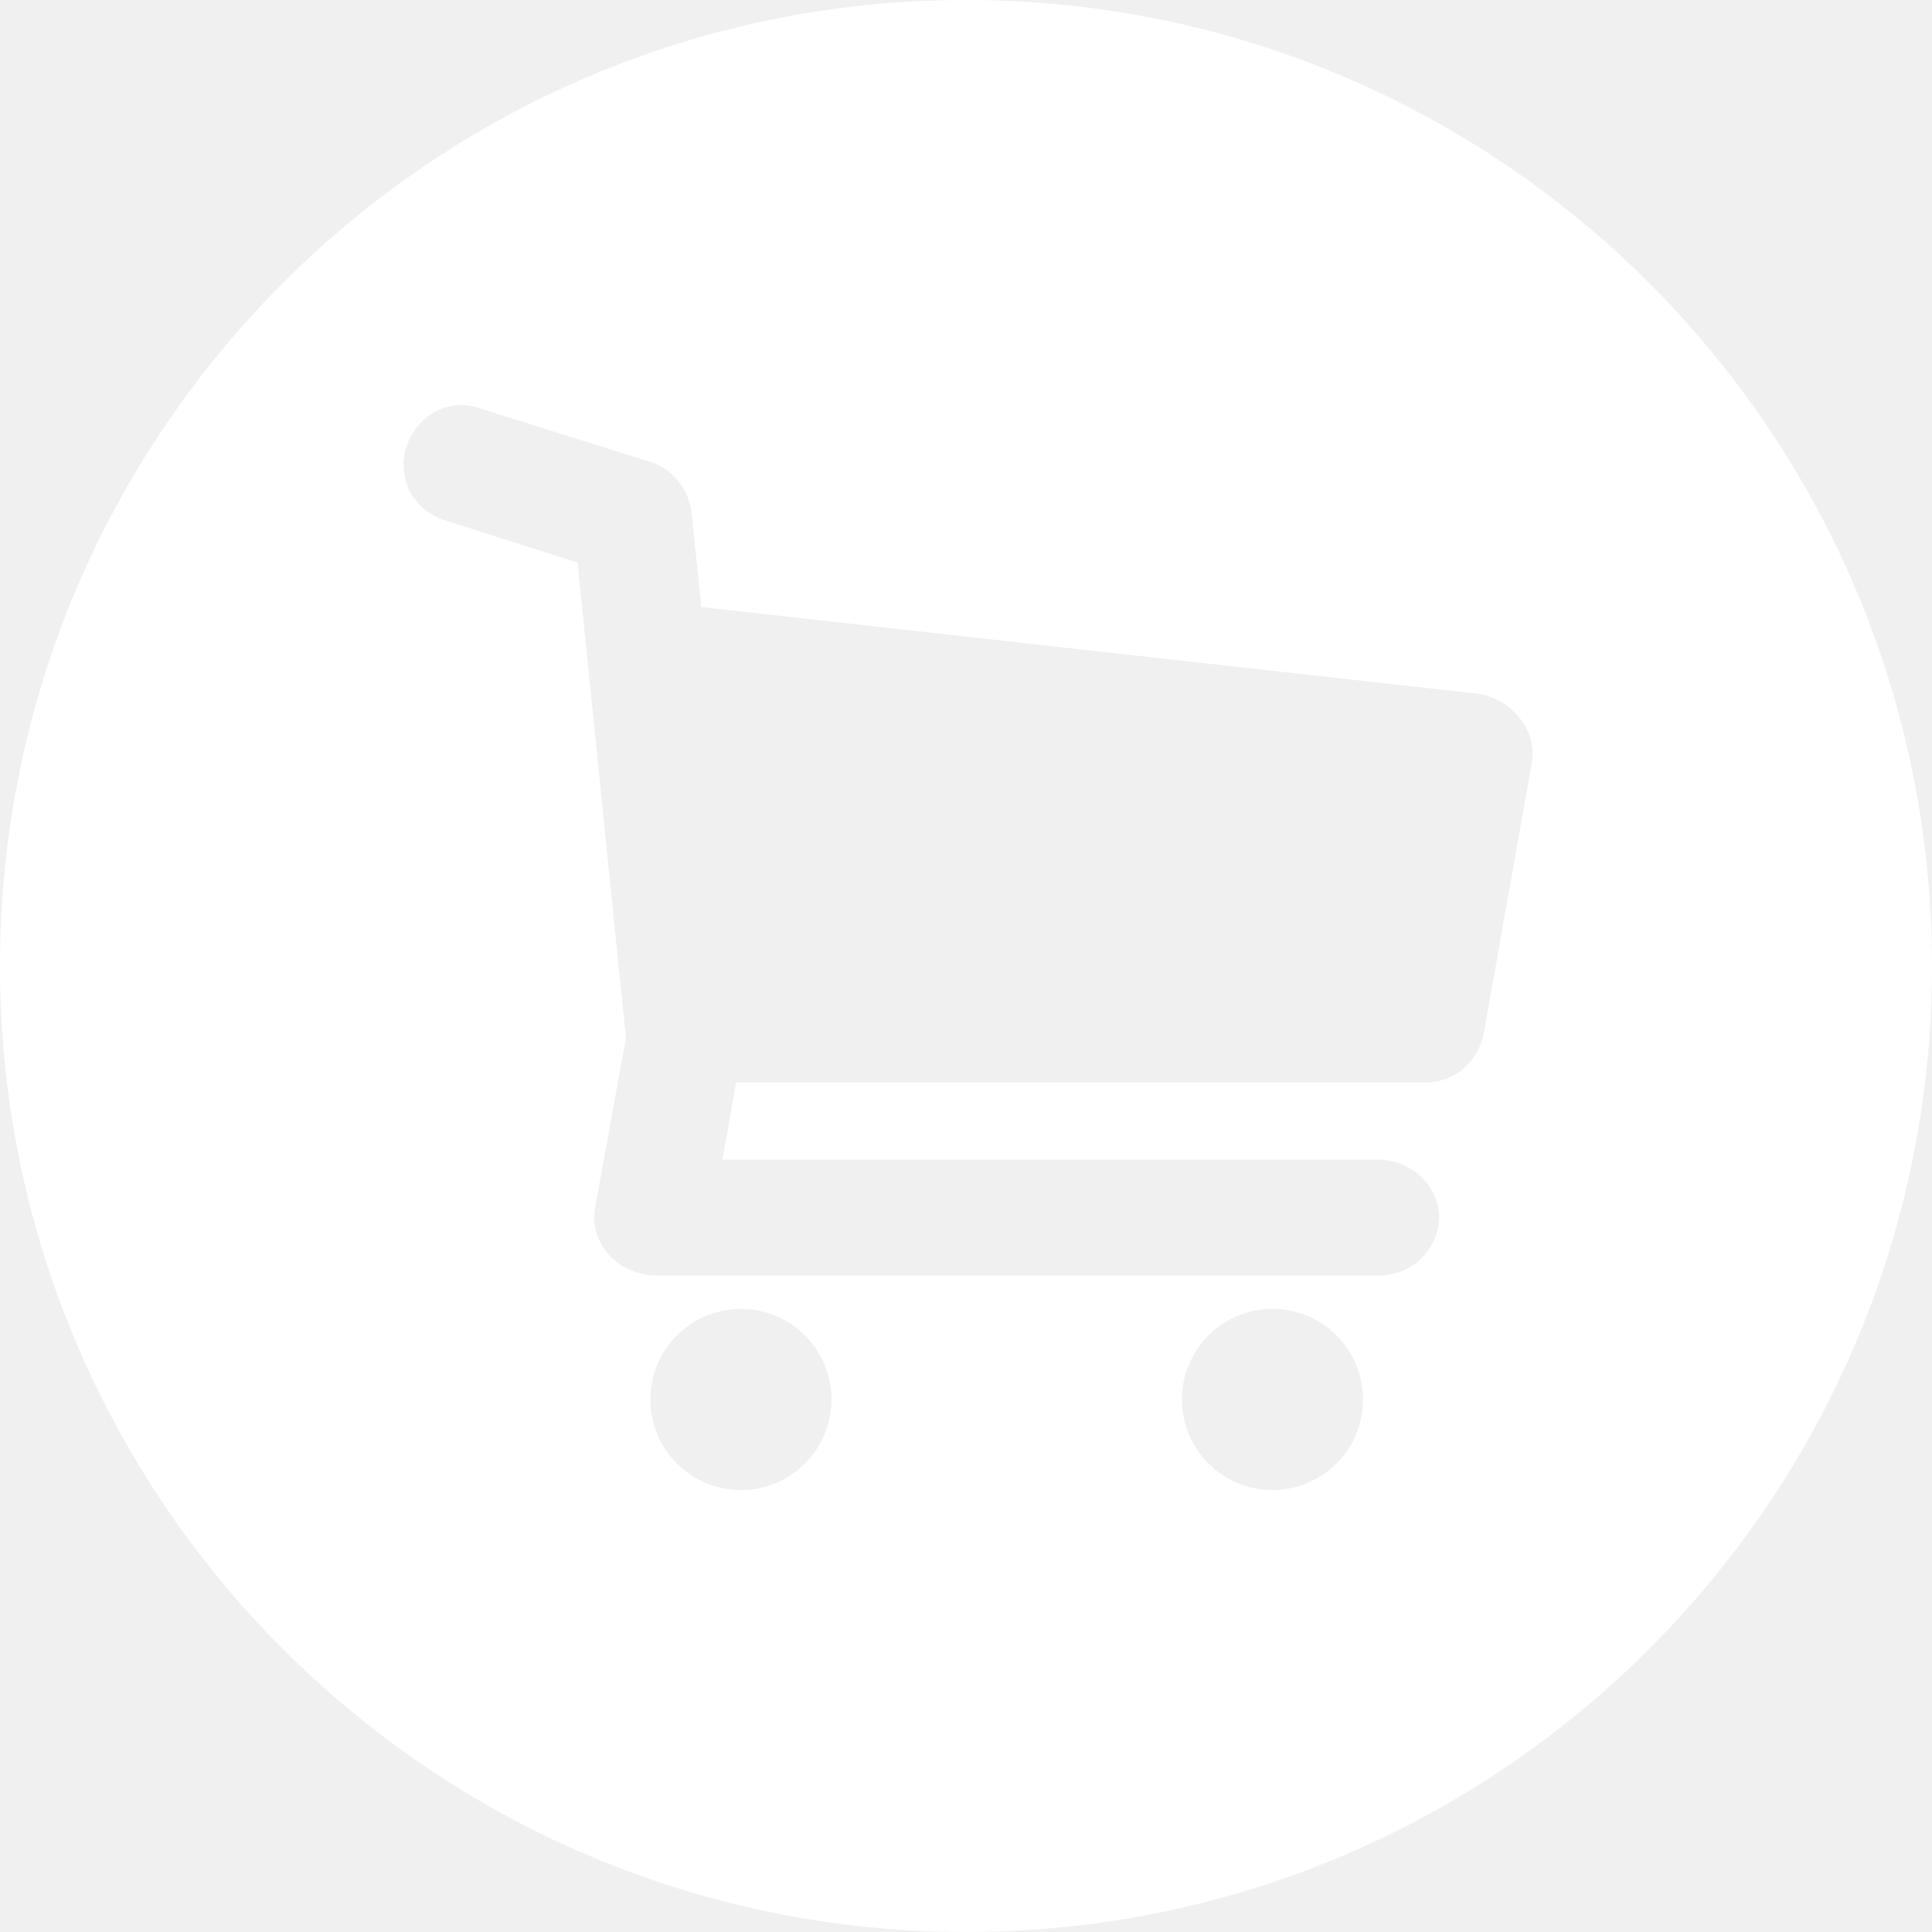
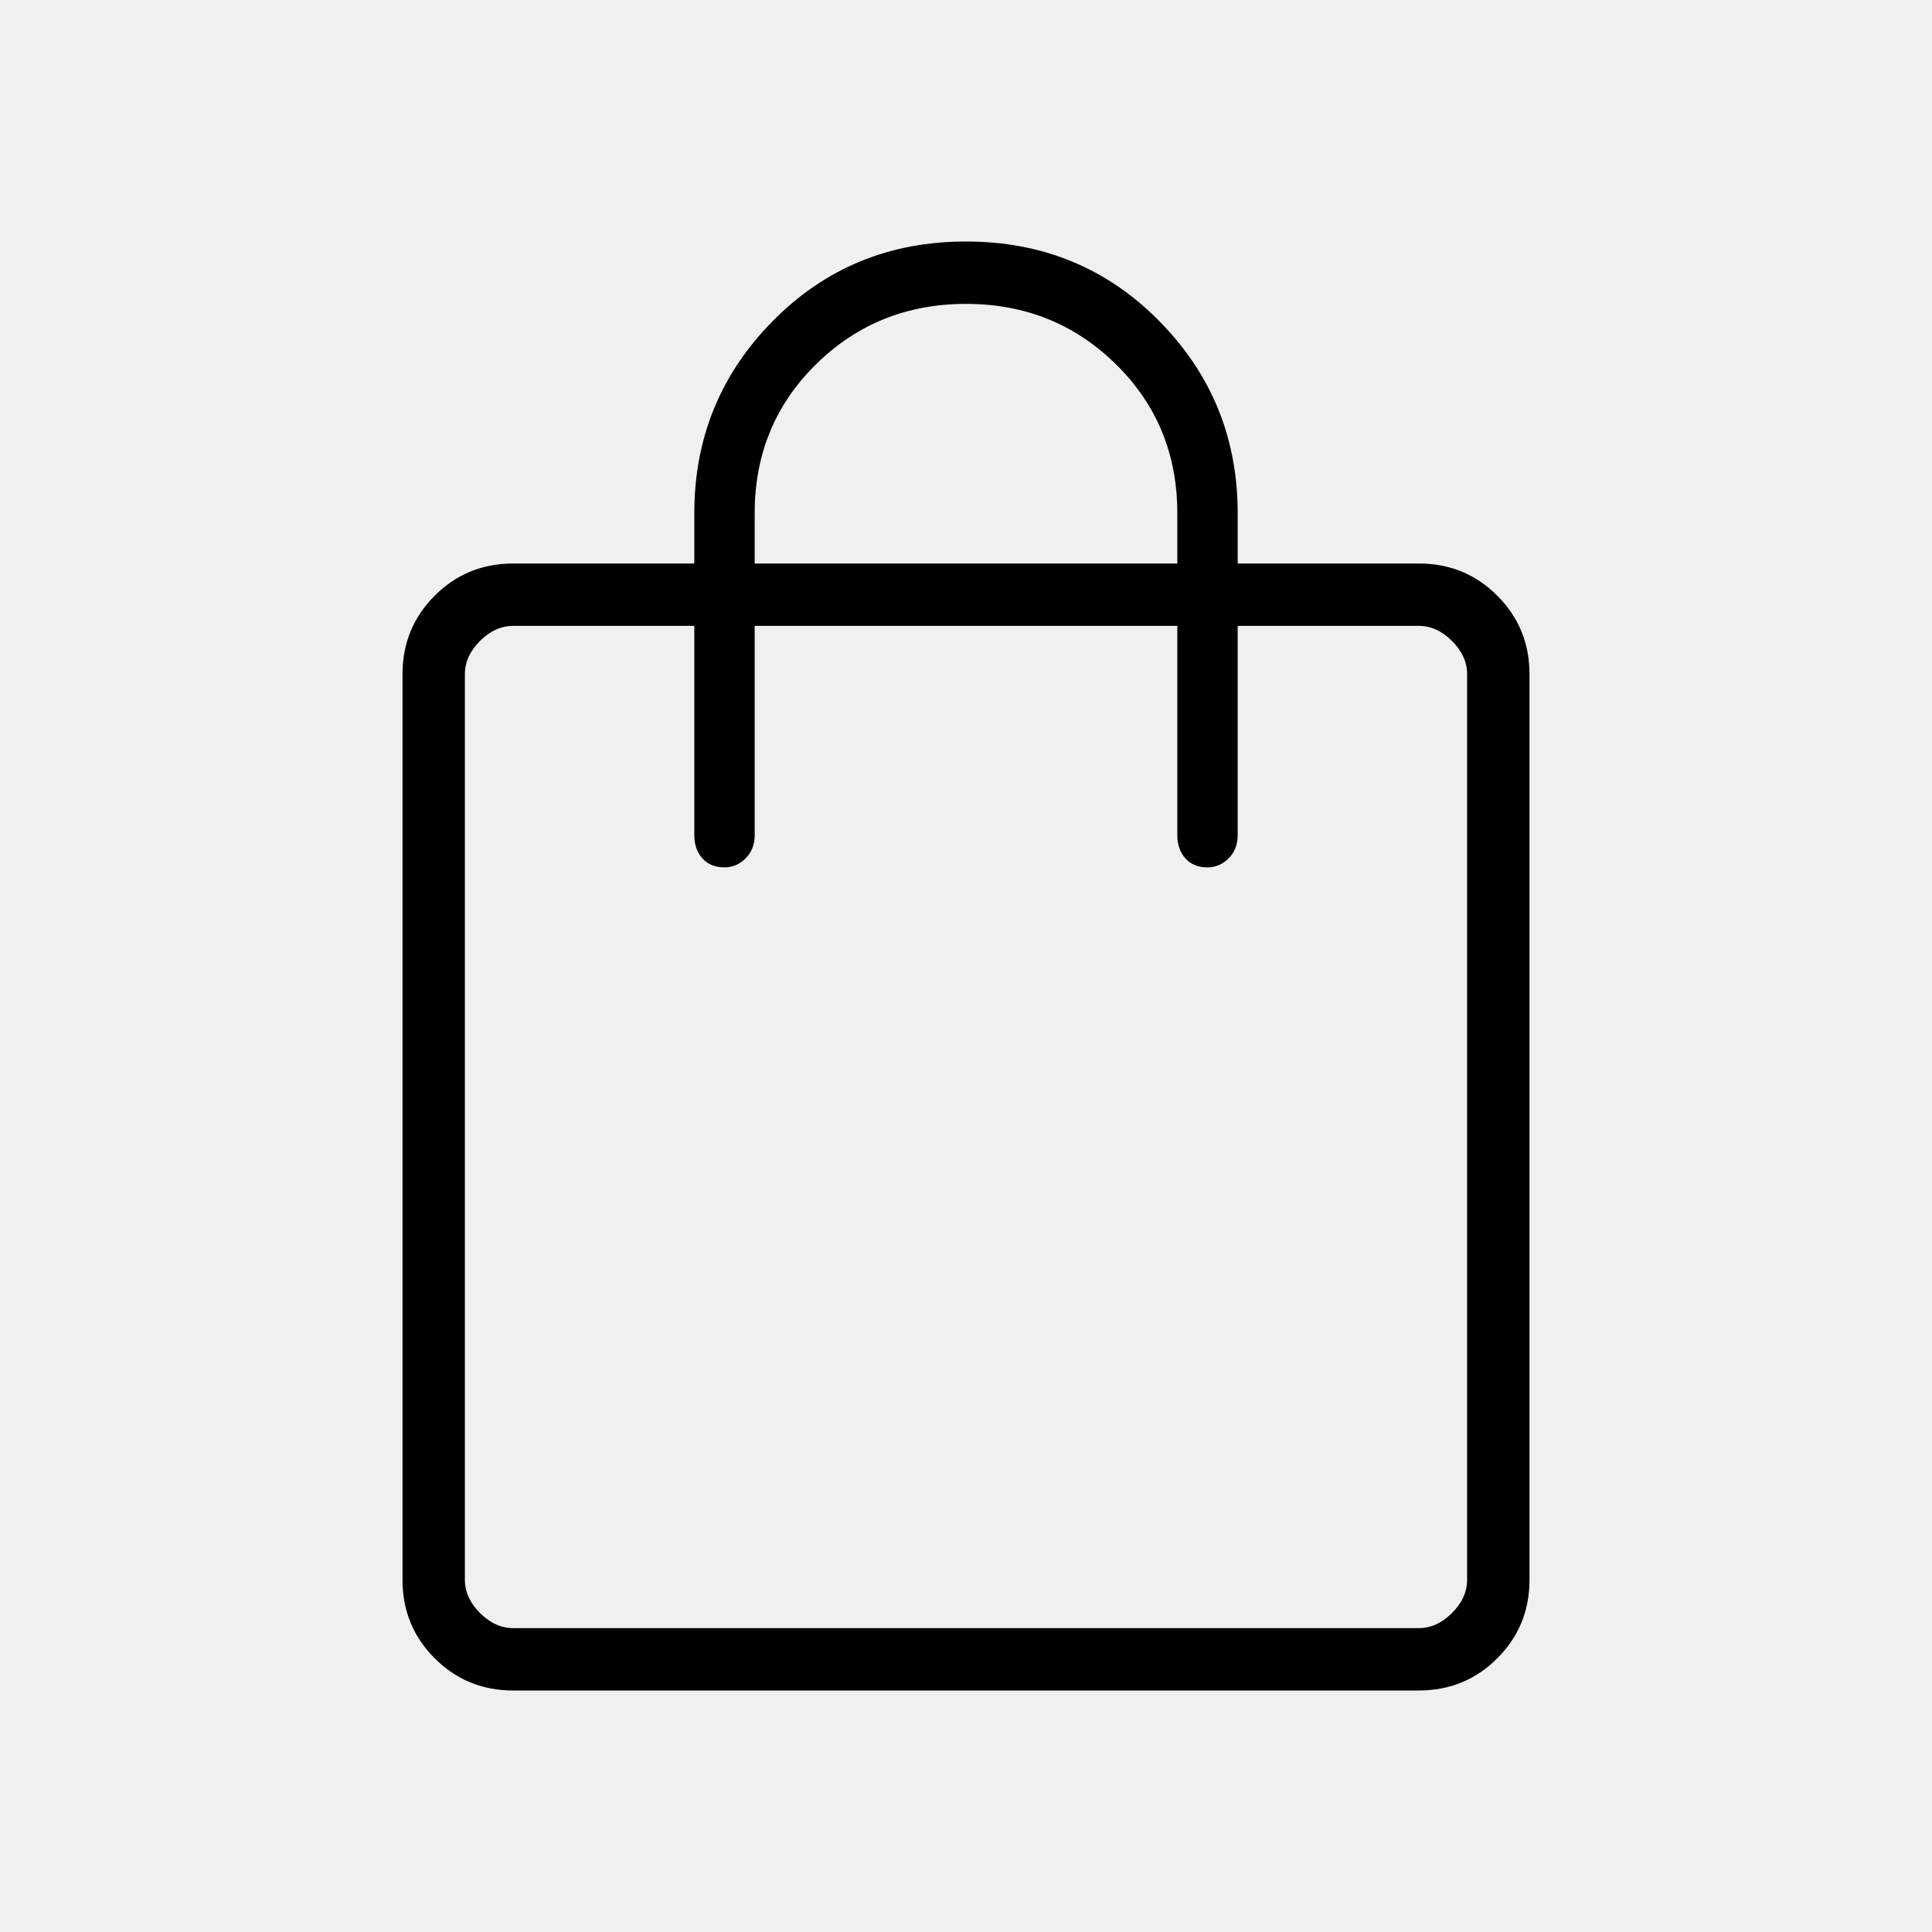
- <svg xmlns="http://www.w3.org/2000/svg" width="50" height="50" viewBox="0 0 50 50" fill="none">
-   <path d="M25 0C11.193 0 0 11.193 0 25C0 38.807 11.193 50 25 50C38.807 50 50 38.807 50 25C50 11.193 38.807 0 25 0ZM12.399 10.562L16.849 11.96C17.438 12.153 17.83 12.7 17.898 13.26L18.149 15.71L38.297 17.959C39.162 18.127 39.77 18.908 39.648 19.711L38.397 26.761C38.238 27.498 37.627 28.003 36.948 28.012H19.049L18.698 30.011H35.696C36.585 30.042 37.236 30.719 37.247 31.509C37.21 32.411 36.483 33.001 35.696 33.011H16.898C15.949 32.932 15.253 32.181 15.399 31.262L16.199 26.861L14.947 14.56L11.499 13.461C11.099 13.328 10.799 13.077 10.599 12.71C10.22 11.918 10.574 11.04 11.249 10.66C11.634 10.46 12.01 10.434 12.399 10.562ZM19.174 33.874C20.469 33.874 21.518 34.924 21.518 36.218C21.518 37.513 20.469 38.562 19.174 38.562C17.88 38.562 16.831 37.513 16.831 36.218C16.831 34.924 17.88 33.874 19.174 33.874ZM32.931 33.874C34.226 33.874 35.275 34.924 35.275 36.218C35.275 37.513 34.226 38.562 32.931 38.562C31.637 38.562 30.588 37.513 30.588 36.218C30.588 34.924 31.637 33.874 32.931 33.874Z" fill="white" />
+ <svg xmlns="http://www.w3.org/2000/svg" height="48" width="48">
+   <path d="M12.75 42q-1.15 0-1.95-.8t-.8-1.95v-22.5q0-1.15.8-1.95t1.95-.8h4.5v-1.25q0-2.8 1.95-4.775Q21.15 6 24 6q2.85 0 4.8 1.975 1.95 1.975 1.95 4.775V14h4.5q1.15 0 1.95.8t.8 1.95v22.5q0 1.15-.8 1.95t-1.95.8Zm0-1.55h22.5q.45 0 .825-.375.375-.375.375-.825v-22.5q0-.45-.375-.825-.375-.375-.825-.375h-4.5v5.2q0 .35-.225.575-.225.225-.525.225-.35 0-.55-.225-.2-.225-.2-.575v-5.2h-10.5v5.2q0 .35-.225.575-.225.225-.525.225-.35 0-.55-.225-.2-.225-.2-.575v-5.2h-4.5q-.45 0-.825.375-.375.375-.375.825v22.5q0 .45.375.825.375.375.825.375Zm6-26.45h10.5v-1.25q0-2.2-1.525-3.7T24 7.55q-2.2 0-3.725 1.5t-1.525 3.7Zm-7.2 26.45v-24.9 24.9Z" />
</svg>
